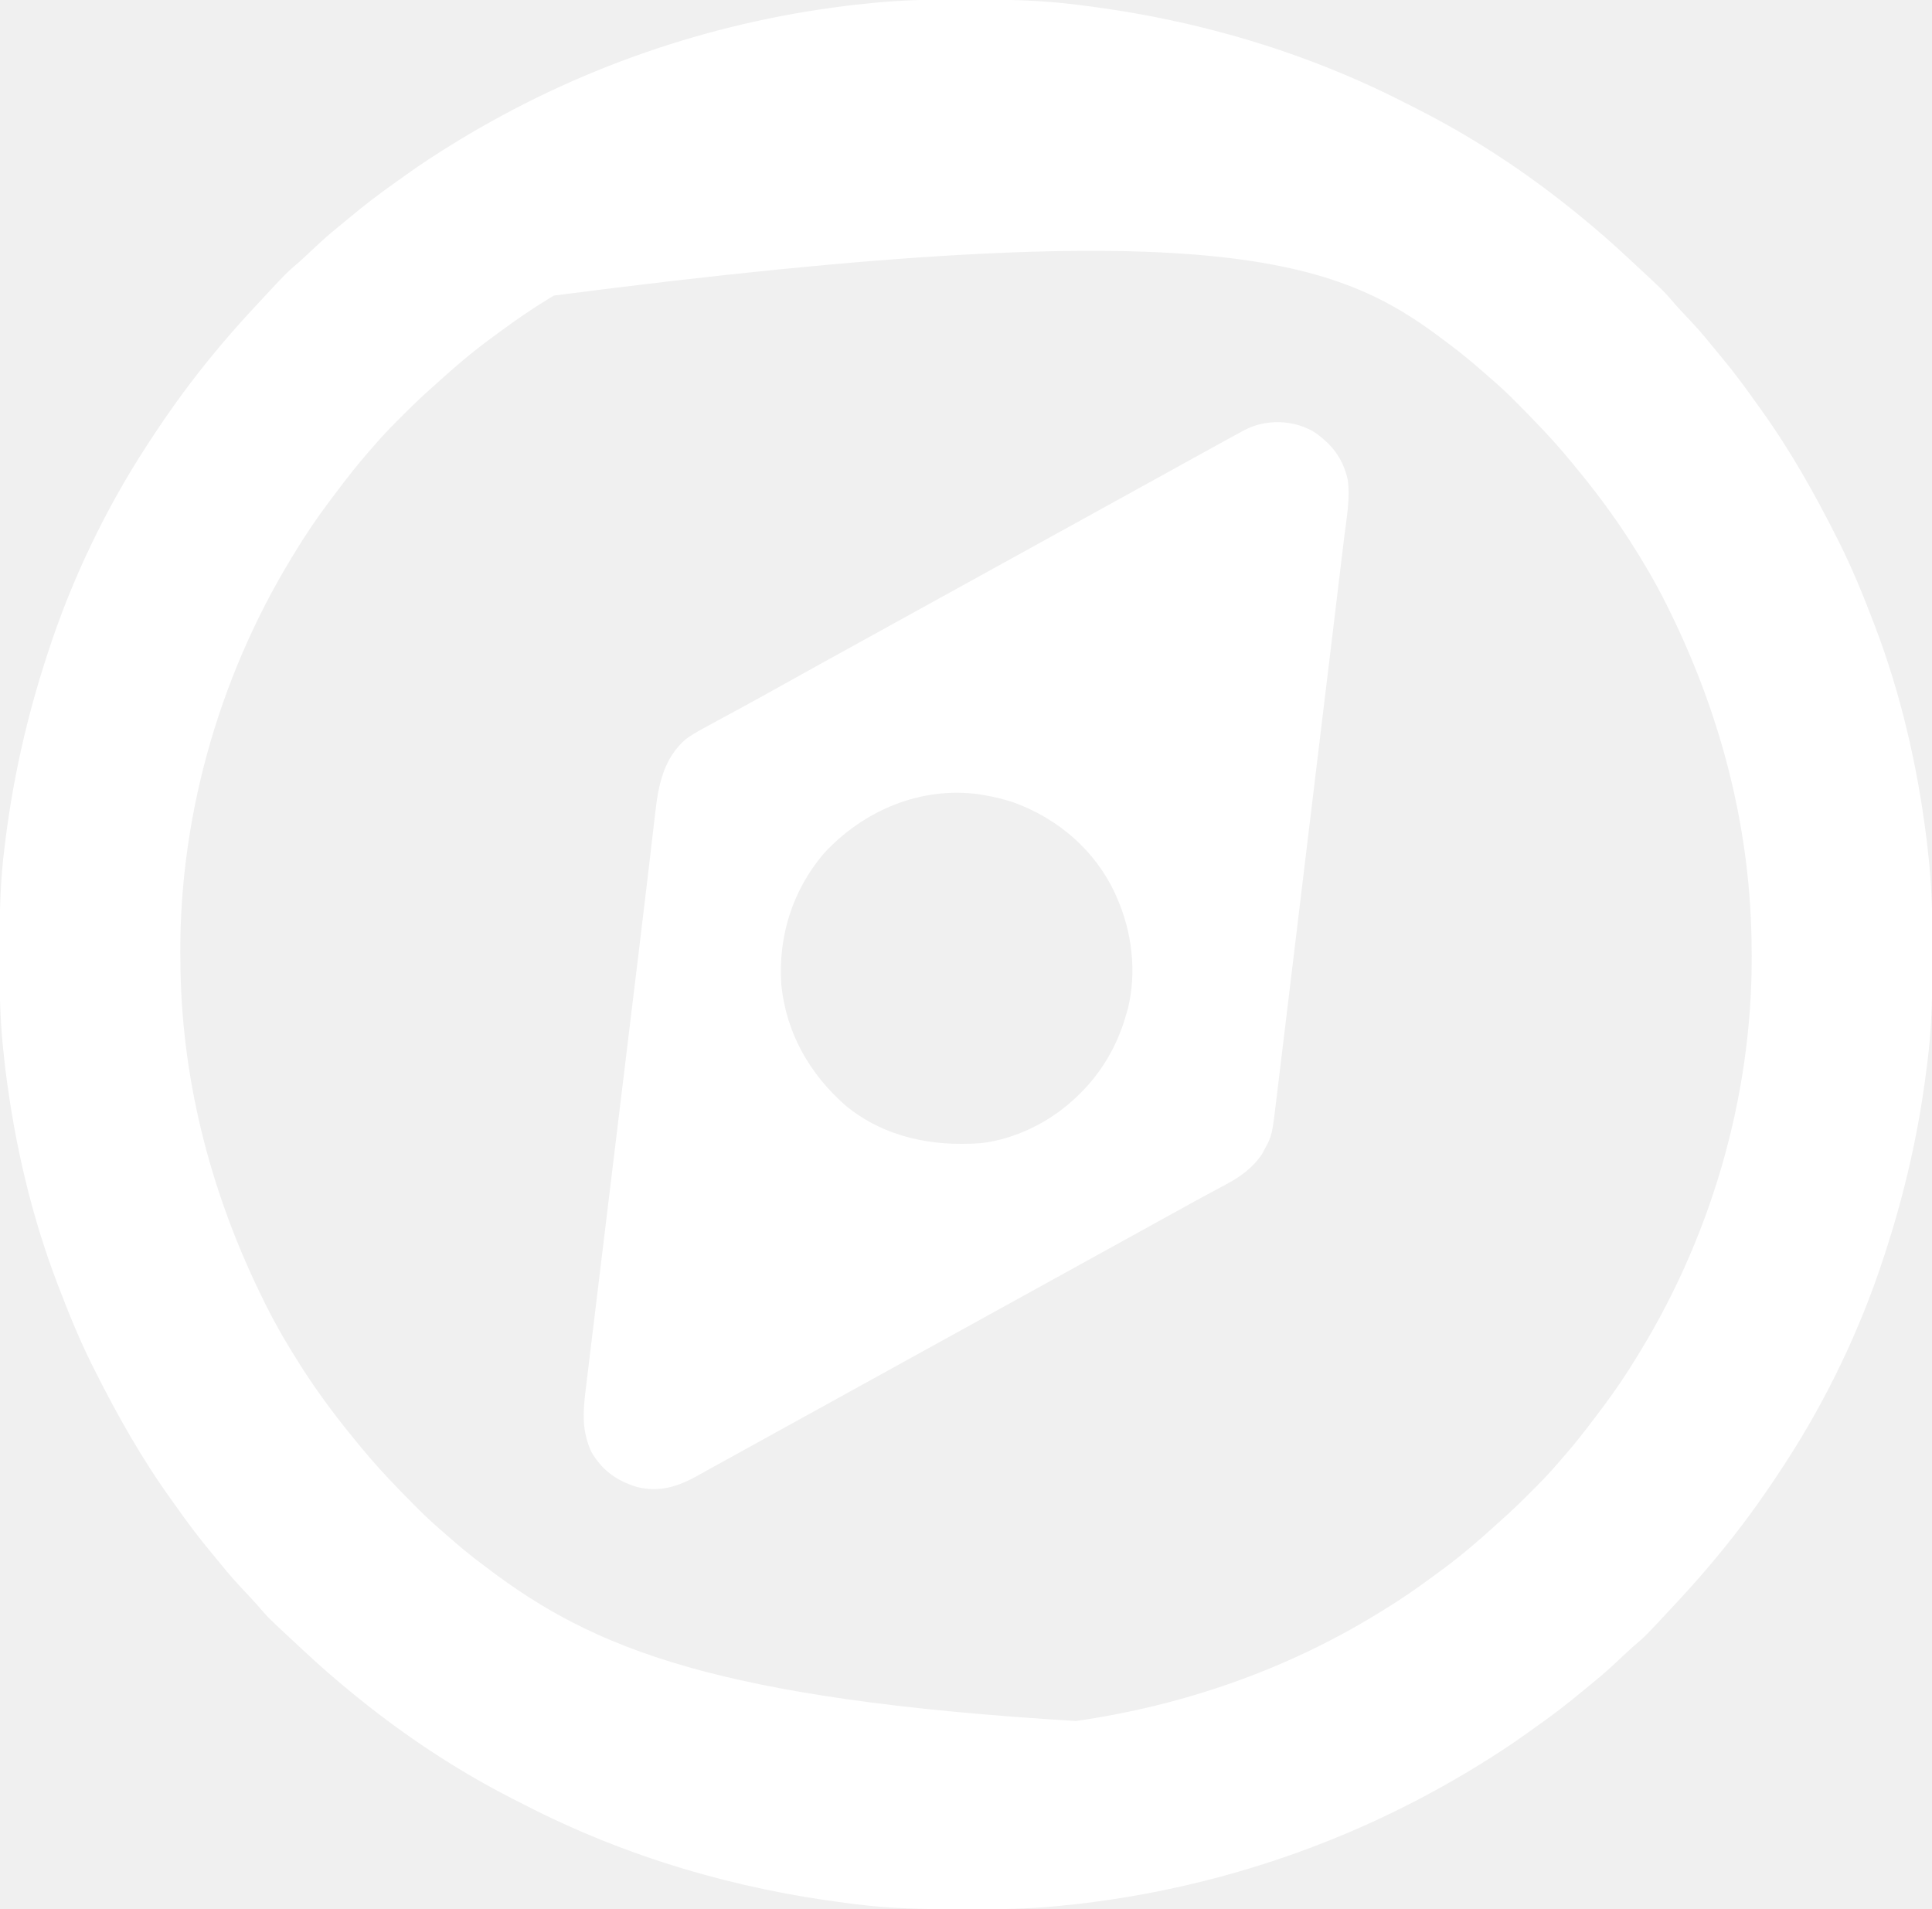
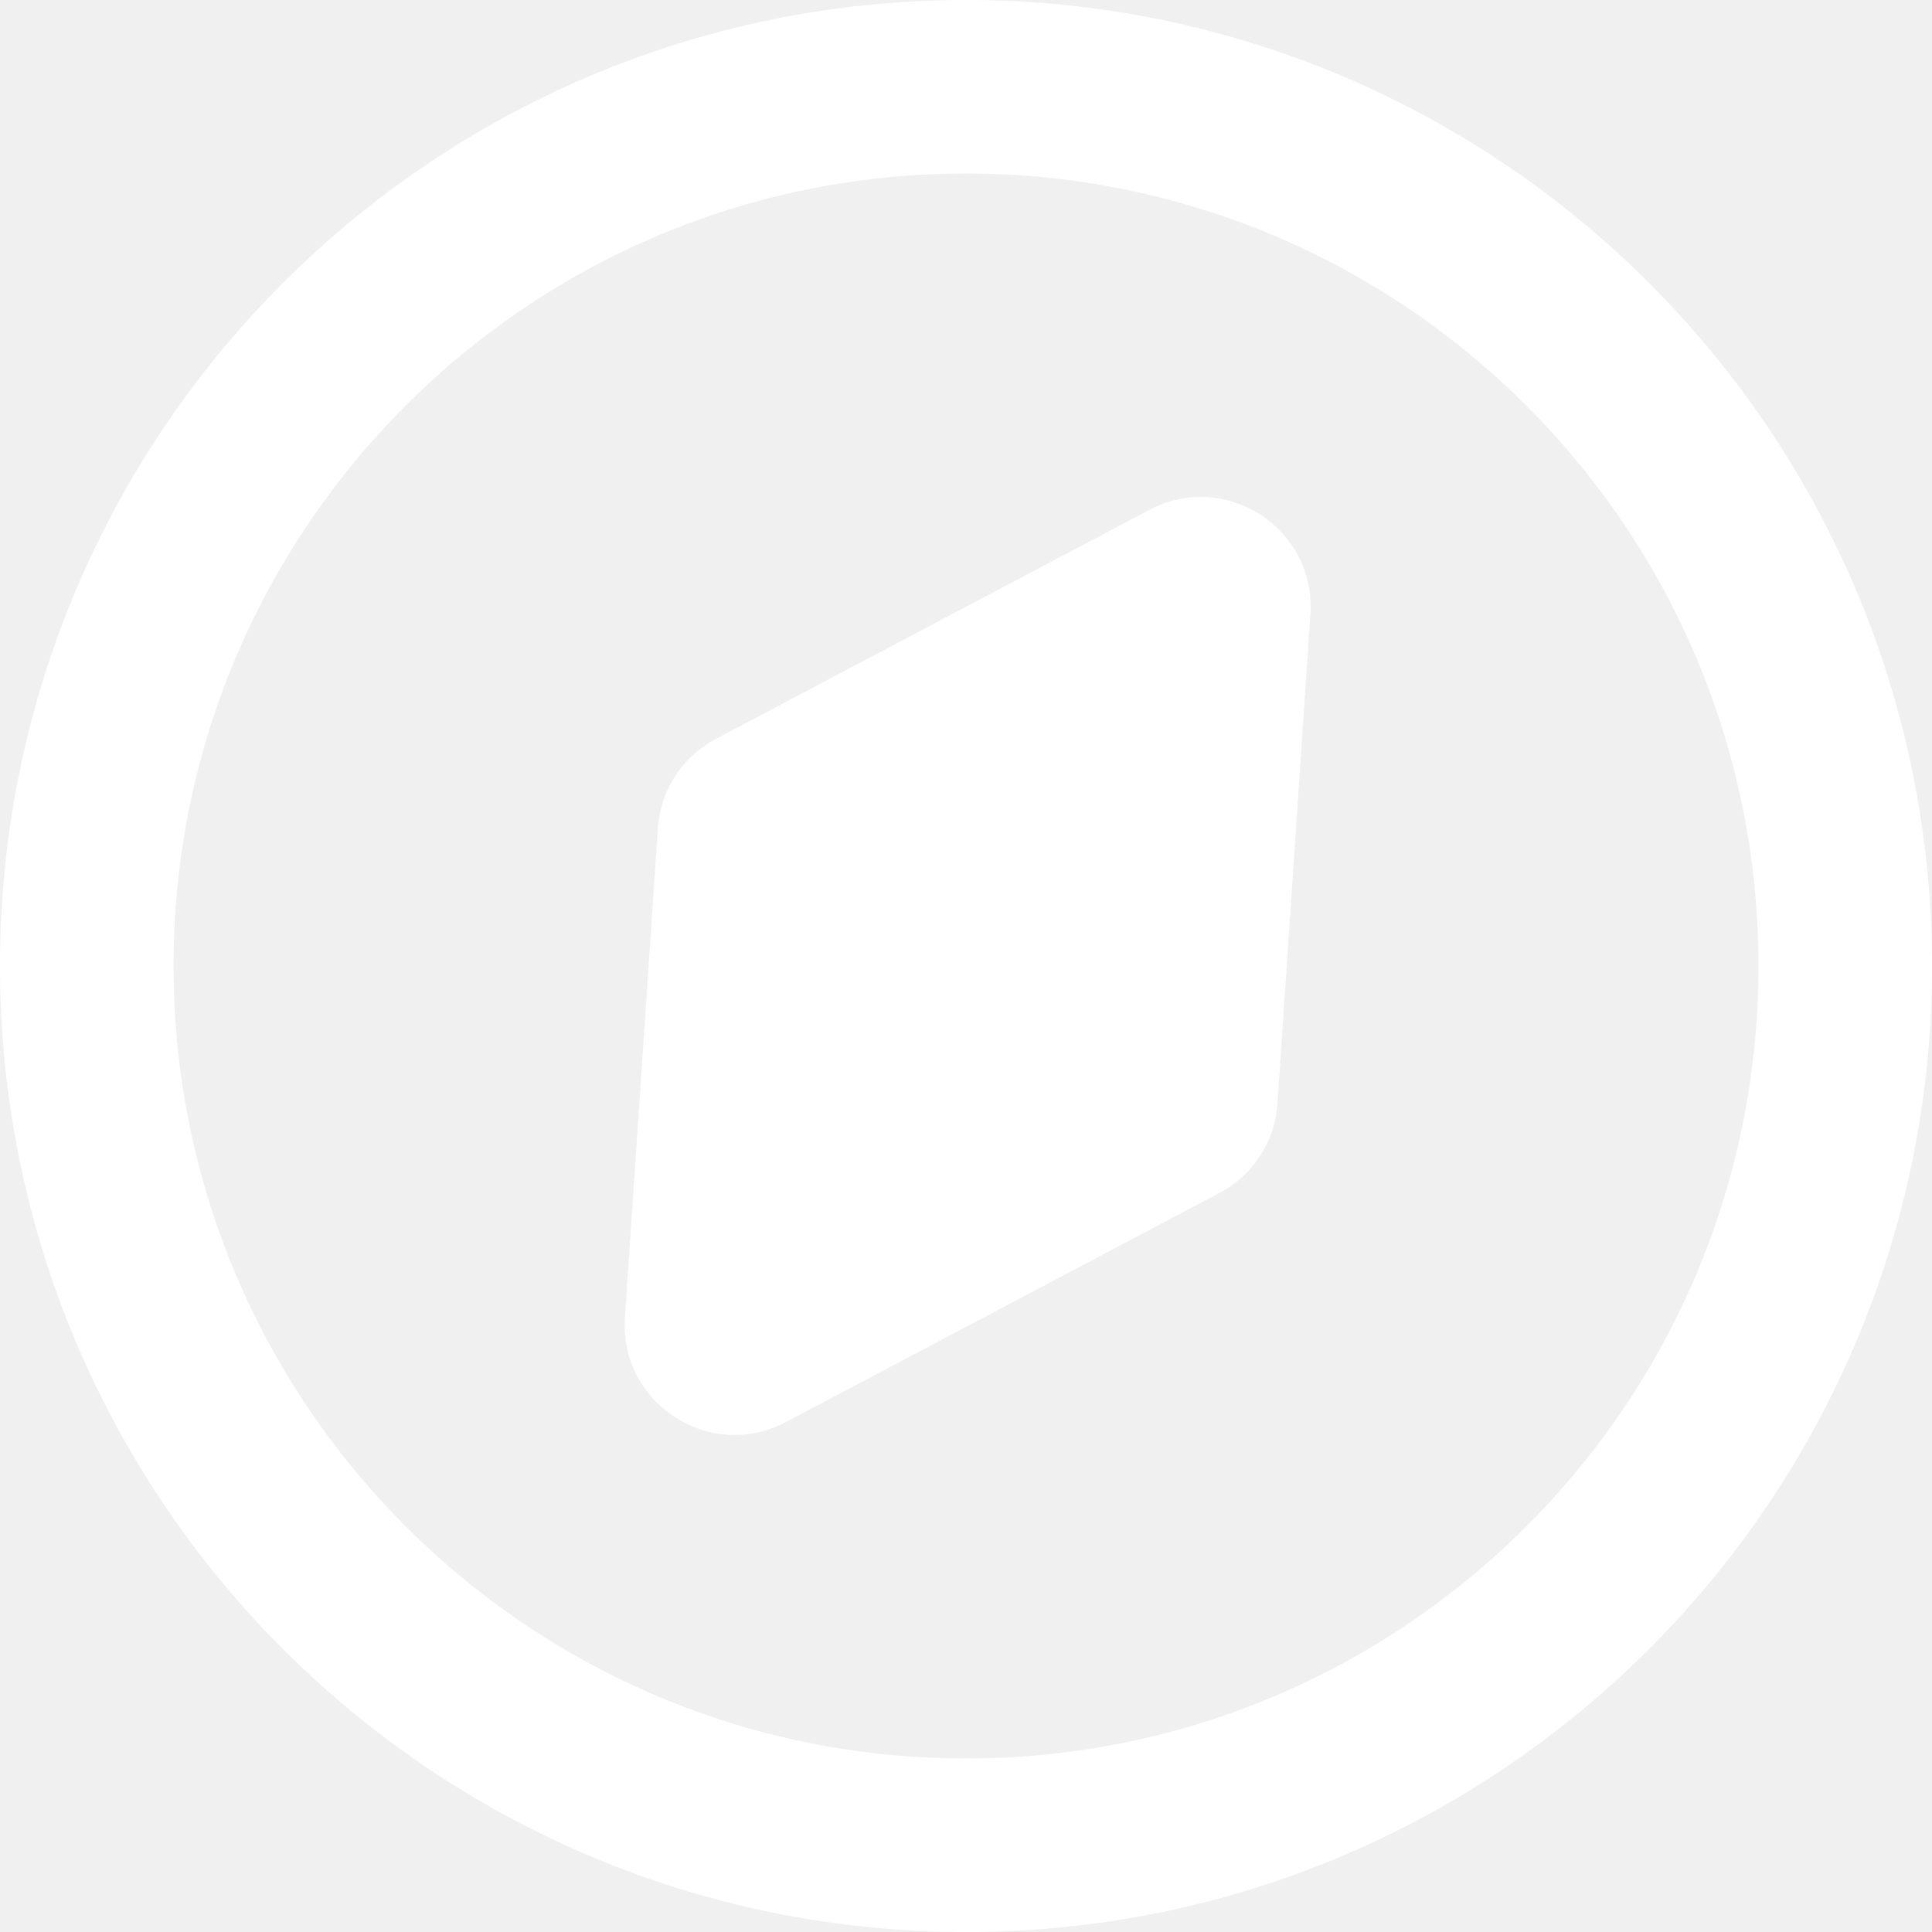
- <svg xmlns="http://www.w3.org/2000/svg" version="1.1" width="1242" height="1227">
-   <path d="M0 0 C2.325 0.006 4.65 0.008 6.975 0.011 C29.412 0.048 51.632 0.453 73.915 3.318 C75.359 3.497 76.804 3.676 78.248 3.854 C150.973 12.947 221.504 33.605 286.752 67.208 C289.204 68.467 291.665 69.708 294.126 70.951 C329.188 88.804 362.283 110.636 392.915 135.318 C394.309 136.438 394.309 136.438 395.731 137.58 C407.232 146.904 418.38 156.591 429.189 166.706 C431.049 168.443 432.915 170.174 434.782 171.904 C451.45 187.368 451.45 187.368 458.743 195.865 C461.091 198.517 463.509 201.093 465.94 203.669 C471.348 209.403 476.606 215.172 481.524 221.338 C483.364 223.631 485.226 225.892 487.118 228.142 C494.97 237.505 502.31 247.118 509.349 257.104 C510.878 259.266 512.423 261.417 513.974 263.564 C532.732 289.656 548.513 317.627 562.915 346.318 C563.406 347.291 563.897 348.263 564.403 349.265 C572.577 365.552 579.4 382.317 585.915 399.318 C586.325 400.383 586.735 401.447 587.157 402.544 C603.739 445.96 614.323 491.692 620.165 537.756 C620.316 538.936 620.467 540.117 620.623 541.333 C621.102 545.324 621.525 549.318 621.915 553.318 C622.046 554.64 622.046 554.64 622.179 555.988 C623.937 574.329 624.279 592.594 624.233 610.999 C624.227 613.291 624.225 615.582 624.222 617.874 C624.185 639.823 623.774 661.522 620.915 683.318 C620.735 684.753 620.557 686.189 620.379 687.624 C615.356 727.752 606.469 766.869 593.915 805.318 C593.562 806.408 593.209 807.498 592.846 808.621 C577.818 854.697 556.308 899.68 529.915 940.318 C529.349 941.19 528.783 942.062 528.201 942.961 C516.881 960.327 504.922 977.175 491.915 993.318 C490.795 994.712 490.795 994.712 489.653 996.134 C480.329 1007.635 470.642 1018.783 460.527 1029.592 C458.79 1031.452 457.059 1033.318 455.329 1035.185 C439.865 1051.854 439.865 1051.854 431.368 1059.146 C428.716 1061.494 426.14 1063.912 423.564 1066.343 C417.83 1071.751 412.061 1077.009 405.895 1081.927 C403.602 1083.767 401.341 1085.629 399.091 1087.521 C389.728 1095.373 380.115 1102.713 370.129 1109.752 C367.967 1111.281 365.816 1112.827 363.669 1114.377 C353.35 1121.794 342.757 1128.691 331.915 1135.318 C330.661 1136.085 330.661 1136.085 329.382 1136.868 C253.906 1182.788 169.631 1212.435 79.915 1223.568 C78.69 1223.719 77.466 1223.87 76.204 1224.026 C72.111 1224.501 68.016 1224.923 63.915 1225.318 C62.588 1225.449 62.588 1225.449 61.234 1225.582 C42.762 1227.352 24.367 1227.682 5.83 1227.636 C3.505 1227.63 1.18 1227.628 -1.145 1227.625 C-23.582 1227.588 -45.802 1227.183 -68.085 1224.318 C-69.529 1224.139 -70.974 1223.96 -72.418 1223.782 C-145.143 1214.689 -215.674 1194.031 -280.922 1160.428 C-283.374 1159.17 -285.836 1157.928 -288.296 1156.685 C-323.359 1138.832 -356.453 1117 -387.085 1092.318 C-388.479 1091.199 -388.479 1091.199 -389.901 1090.056 C-401.402 1080.732 -412.55 1071.045 -423.359 1060.93 C-425.219 1059.193 -427.085 1057.462 -428.952 1055.732 C-445.621 1040.268 -445.621 1040.268 -452.913 1031.771 C-455.261 1029.119 -457.679 1026.543 -460.11 1023.967 C-465.518 1018.233 -470.776 1012.464 -475.694 1006.299 C-477.534 1004.005 -479.396 1001.744 -481.288 999.494 C-489.14 990.132 -496.48 980.519 -503.519 970.532 C-505.048 968.37 -506.594 966.22 -508.144 964.072 C-526.902 937.98 -542.683 910.009 -557.085 881.318 C-557.576 880.345 -558.067 879.373 -558.573 878.371 C-566.747 862.084 -573.57 845.319 -580.085 828.318 C-580.495 827.254 -580.905 826.189 -581.327 825.092 C-597.909 781.676 -608.493 735.944 -614.335 689.881 C-614.486 688.7 -614.637 687.519 -614.793 686.303 C-615.272 682.312 -615.695 678.318 -616.085 674.318 C-616.216 672.997 -616.216 672.997 -616.349 671.648 C-618.107 653.308 -618.449 635.043 -618.403 616.637 C-618.397 614.345 -618.395 612.054 -618.392 609.762 C-618.356 587.813 -617.944 566.114 -615.085 544.318 C-614.906 542.883 -614.727 541.447 -614.549 540.012 C-609.526 499.885 -600.64 460.767 -588.085 422.318 C-587.732 421.228 -587.379 420.138 -587.016 419.015 C-571.988 372.939 -550.478 327.956 -524.085 287.318 C-523.519 286.446 -522.954 285.574 -522.371 284.675 C-511.051 267.31 -499.092 250.461 -486.085 234.318 C-485.339 233.389 -484.592 232.459 -483.823 231.502 C-474.499 220.001 -464.812 208.853 -454.697 198.044 C-452.96 196.184 -451.229 194.318 -449.499 192.451 C-434.035 175.782 -434.035 175.782 -425.538 168.49 C-422.886 166.142 -420.31 163.724 -417.734 161.293 C-412 155.885 -406.231 150.627 -400.066 145.709 C-397.772 143.869 -395.511 142.007 -393.261 140.115 C-383.899 132.263 -374.286 124.923 -364.299 117.884 C-362.137 116.355 -359.987 114.81 -357.839 113.259 C-347.521 105.842 -336.927 98.945 -326.085 92.318 C-325.249 91.807 -324.413 91.295 -323.552 90.768 C-248.076 44.848 -163.801 15.201 -74.085 4.068 C-72.248 3.841 -72.248 3.841 -70.374 3.61 C-66.281 3.135 -62.186 2.713 -58.085 2.318 C-56.758 2.187 -56.758 2.187 -55.404 2.054 C-36.933 0.284 -18.537 -0.046 0 0 Z M-262.085 190.318 C-262.932 190.833 -263.779 191.348 -264.651 191.879 C-275.783 198.662 -286.459 205.957 -296.928 213.72 C-299.038 215.283 -301.157 216.835 -303.276 218.384 C-314.948 226.969 -325.866 236.3 -336.579 246.048 C-338.16 247.48 -339.747 248.905 -341.343 250.319 C-347.377 255.676 -353.162 261.24 -358.854 266.957 C-360.278 268.386 -361.708 269.81 -363.138 271.234 C-368.331 276.434 -373.323 281.722 -378.085 287.318 C-379.034 288.401 -379.985 289.483 -380.937 290.564 C-388.118 298.797 -394.847 307.314 -401.392 316.059 C-403.119 318.364 -404.858 320.659 -406.597 322.955 C-414.702 333.726 -422.111 344.785 -429.085 356.318 C-429.621 357.195 -430.156 358.071 -430.708 358.974 C-478.356 437.257 -504.07 529.543 -502.085 621.318 C-502.073 622.124 -502.06 622.93 -502.047 623.76 C-500.715 698.56 -481.367 770.567 -448.085 837.318 C-447.395 838.705 -447.395 838.705 -446.691 840.119 C-439.898 853.663 -432.278 866.577 -424.085 879.318 C-423.692 879.93 -423.299 880.542 -422.894 881.173 C-412.024 897.989 -399.889 913.937 -387.085 929.318 C-386.255 930.324 -385.425 931.329 -384.569 932.365 C-374.247 944.787 -363.104 956.38 -351.71 967.818 C-350.878 968.655 -350.046 969.491 -349.189 970.353 C-344.314 975.215 -339.314 979.842 -334.085 984.318 C-332.882 985.375 -331.68 986.434 -330.48 987.494 C-323.16 993.919 -315.743 1000.118 -307.931 1005.94 C-306.615 1006.922 -305.303 1007.909 -303.993 1008.899 C-236.51 1059.89 -157.687 1092.625 73.634 1106.572 C142.299 1096.718 208.769 1073.717 267.915 1037.318 C268.762 1036.803 269.609 1036.288 270.481 1035.757 C281.613 1028.974 292.289 1021.679 302.758 1013.916 C304.868 1012.353 306.986 1010.802 309.106 1009.252 C320.778 1000.667 331.696 991.336 342.409 981.589 C343.99 980.156 345.577 978.732 347.173 977.317 C353.206 971.96 358.992 966.397 364.684 960.679 C366.108 959.25 367.538 957.826 368.968 956.402 C374.16 951.202 379.153 945.914 383.915 940.318 C384.864 939.235 385.815 938.153 386.766 937.072 C393.947 928.839 400.677 920.322 407.222 911.577 C408.949 909.273 410.688 906.977 412.427 904.681 C420.532 893.91 427.941 882.851 434.915 871.318 C435.451 870.441 435.986 869.565 436.538 868.662 C484.186 790.379 509.9 698.093 507.915 606.318 C507.896 605.109 507.896 605.109 507.877 603.876 C506.545 529.076 487.197 457.069 453.915 390.318 C453.455 389.394 452.995 388.469 452.52 387.517 C445.728 373.974 438.107 361.059 429.915 348.318 C429.522 347.706 429.129 347.094 428.724 346.464 C417.854 329.647 405.718 313.699 392.915 298.318 C392.085 297.313 391.255 296.307 390.399 295.271 C380.077 282.849 368.934 271.256 357.54 259.818 C356.708 258.981 355.876 258.145 355.019 257.283 C350.144 252.421 345.144 247.794 339.915 243.318 C338.712 242.261 337.51 241.203 336.309 240.142 C328.99 233.717 321.573 227.518 313.761 221.696 C312.445 220.714 311.133 219.727 309.823 218.737 C242.339 167.746 163.517 135.011 -262.085 190.318 Z " fill="#FFFFFF" transform="translate(618.0851,-0.318058)" />
-   <path d="M0 0 C11.284 7.767 18.411 16.962 21.445 30.484 C23.171 42.642 20.661 55.611 19.186 67.712 C18.993 69.319 18.8 70.927 18.608 72.534 C18.084 76.909 17.555 81.283 17.025 85.657 C16.452 90.391 15.884 95.126 15.315 99.86 C14.202 109.117 13.085 118.374 11.966 127.631 C11.056 135.158 10.147 142.684 9.24 150.211 C8.978 152.384 8.716 154.557 8.454 156.73 C8.323 157.812 8.193 158.894 8.058 160.008 C5.595 180.434 3.127 200.859 0.657 221.284 C-1.6 239.952 -3.85 258.62 -6.097 277.289 C-8.408 296.484 -10.723 315.679 -13.044 334.873 C-14.345 345.639 -15.644 356.405 -16.939 367.171 C-18.041 376.334 -19.147 385.497 -20.259 394.658 C-20.825 399.328 -21.39 403.998 -21.949 408.668 C-22.462 412.952 -22.98 417.234 -23.504 421.516 C-23.691 423.057 -23.876 424.599 -24.059 426.141 C-27.149 452.178 -27.149 452.178 -31.992 460.984 C-32.752 462.431 -32.752 462.431 -33.527 463.906 C-39.759 473.324 -48.408 479.228 -58.242 484.359 C-59.424 484.994 -60.605 485.63 -61.786 486.268 C-64.251 487.598 -66.721 488.92 -69.195 490.236 C-74.665 493.153 -80.08 496.167 -85.502 499.173 C-88.535 500.853 -91.572 502.526 -94.609 504.199 C-95.83 504.872 -97.051 505.545 -98.272 506.218 C-98.877 506.551 -99.481 506.884 -100.103 507.227 C-104.942 509.895 -109.781 512.566 -114.619 515.235 C-117.639 516.902 -120.66 518.568 -123.68 520.234 C-124.888 520.901 -126.096 521.568 -127.305 522.234 C-187.117 555.234 -246.93 588.234 -339.367 639.234 C-340.576 639.901 -341.785 640.568 -342.994 641.235 C-346.004 642.896 -349.014 644.557 -352.024 646.217 C-358.886 650.002 -365.745 653.791 -372.603 657.584 C-378.027 660.583 -383.457 663.57 -388.889 666.556 C-391.498 667.996 -394.098 669.449 -396.695 670.91 C-409.314 677.949 -421.142 681.599 -435.555 678.047 C-448.75 673.978 -457.993 667.249 -464.93 655.234 C-470.808 641.987 -470.26 630.417 -468.51 616.274 C-468.357 615 -468.204 613.725 -468.046 612.412 C-467.624 608.896 -467.195 605.381 -466.764 601.866 C-466.3 598.062 -465.842 594.257 -465.384 590.453 C-464.587 583.852 -463.786 577.251 -462.982 570.651 C-461.81 561.027 -460.645 551.402 -459.481 541.777 C-457.579 526.05 -455.672 510.325 -453.761 494.599 C-451.929 479.514 -450.098 464.429 -448.271 449.344 C-448.16 448.424 -448.048 447.504 -447.934 446.556 C-447.262 441.01 -446.59 435.463 -445.918 429.917 C-444.921 421.676 -443.923 413.436 -442.924 405.195 C-442.816 404.3 -442.708 403.405 -442.596 402.483 C-441.131 390.387 -439.664 378.291 -438.196 366.194 C-437.896 363.727 -437.597 361.26 -437.298 358.794 C-437.1 357.163 -436.902 355.533 -436.704 353.902 C-436.607 353.1 -436.509 352.297 -436.409 351.47 C-435.829 346.692 -435.248 341.913 -434.667 337.134 C-432.667 320.692 -430.689 304.248 -428.759 287.797 C-428.148 282.588 -427.532 277.379 -426.916 272.17 C-426.334 267.233 -425.758 262.294 -425.187 257.355 C-424.834 254.31 -424.474 251.267 -424.113 248.224 C-423.948 246.827 -423.786 245.429 -423.627 244.031 C-421.615 226.348 -418.073 209.327 -403.93 197.234 C-398.555 193.422 -392.72 190.357 -386.93 187.234 C-384.995 186.179 -383.06 185.123 -381.125 184.066 C-377.011 181.827 -372.891 179.601 -368.766 177.383 C-363.863 174.744 -358.981 172.07 -354.117 169.359 C-353.061 168.771 -353.061 168.771 -351.984 168.17 C-350.476 167.329 -348.968 166.488 -347.461 165.646 C-329.2 155.459 -310.9 145.344 -292.587 135.25 C-287.137 132.246 -281.689 129.24 -276.24 126.233 C-273.22 124.567 -270.2 122.901 -267.18 121.234 C-265.971 120.568 -264.763 119.901 -263.555 119.234 C-111.305 35.234 -111.305 35.234 -109.492 34.234 C-108.283 33.567 -107.074 32.9 -105.866 32.233 C-102.854 30.572 -99.843 28.911 -96.831 27.25 C-90.637 23.834 -84.446 20.414 -78.258 16.988 C-71.156 13.057 -64.047 9.139 -56.93 5.234 C-56.005 4.727 -55.081 4.219 -54.128 3.696 C-51.775 2.408 -49.416 1.131 -47.055 -0.141 C-46.414 -0.492 -45.773 -0.843 -45.112 -1.205 C-31.273 -8.581 -13.413 -8.083 0 0 Z M-315.406 270.926 C-335.439 294.572 -344.728 324.032 -342.688 354.898 C-339.609 386.248 -324.465 412.711 -300.93 433.234 C-276.112 453.337 -245.681 459.36 -214.413 457.048 C-192.764 454.631 -170.864 443.876 -154.93 429.234 C-154.44 428.787 -153.951 428.34 -153.446 427.879 C-137.607 413.25 -126.713 394.958 -120.93 374.234 C-120.61 373.159 -120.29 372.084 -119.961 370.977 C-114.03 347.308 -117.123 321.351 -126.93 299.234 C-127.359 298.253 -127.788 297.272 -128.23 296.262 C-141.079 268.791 -164.748 248.441 -193.054 238.131 C-199.552 235.894 -206.155 234.382 -212.93 233.234 C-214.072 233.037 -214.072 233.037 -215.238 232.836 C-253.085 227.542 -289.931 243.241 -315.406 270.926 Z " fill="#FFFFFF" transform="translate(844.9297,277.7656)" />
+ <svg xmlns="http://www.w3.org/2000/svg" width="334" height="334" viewBox="0 0 334 334" fill="none">
+   <circle cx="167" cy="167" r="152" stroke="white" stroke-width="30" />
+   <path d="M198.708 88.138C211.863 81.187 227.541 91.368 226.541 106.213L220.849 190.739C220.847 190.764 220.844 190.79 220.842 190.815C220.832 190.955 220.82 191.094 220.807 191.234C220.8 191.307 220.795 191.381 220.788 191.454C220.775 191.575 220.759 191.695 220.745 191.816C220.379 194.813 219.353 197.513 217.848 199.824C216.36 202.122 214.329 204.146 211.765 205.695C211.643 205.769 211.521 205.842 211.397 205.914C211.333 205.95 211.269 205.984 211.205 206.02C211.082 206.089 210.96 206.158 210.836 206.224C210.814 206.236 210.791 206.249 210.769 206.261L135.866 245.841C122.711 252.792 107.033 242.611 108.033 227.766L113.725 143.241C113.727 143.215 113.729 143.189 113.731 143.164C113.741 143.024 113.754 142.883 113.767 142.744C113.774 142.671 113.779 142.598 113.787 142.525C113.799 142.404 113.815 142.283 113.83 142.162C114.195 139.164 115.221 136.466 116.726 134.155C118.215 131.856 120.244 129.833 122.808 128.284C122.93 128.21 123.053 128.135 123.177 128.064C123.241 128.027 123.306 127.993 123.37 127.957C123.492 127.889 123.614 127.82 123.738 127.754C123.76 127.742 123.784 127.73 123.806 127.718L198.708 88.138ZM166.5 137C149.656 137 136 150.656 136 167.5C136.001 184.345 149.656 198 166.5 198C183.345 198 197 184.345 197 167.5C197 150.656 183.345 137.001 166.5 137Z" fill="white" />
+   <path d="M157.8 188C161.504 188 171.624 186.944 177.384 183.88C181.798 181.532 182.856 174.432 184.86 169.484C185.84 167.064 185.536 164.28 184.74 161.884C183.306 157.569 178.616 155.216 174.616 153.868C172.584 153.183 170.344 154.664 168.348 155.592C163.324 157.928 164.216 166.384 162.472 170.516C160.468 175.265 160.208 178.656 158.48 180.256C157.686 180.992 156.488 180.8 155.944 179.876C152.899 174.705 157.8 169.088 159.392 164.02C161.004 158.89 164.984 154.96 166.068 151.34C167.082 147.953 158.36 155.456 154.212 158.52C152.208 163.184 150.336 167.456 149.936 169.98C149.8 171.448 149.8 173.296 149.8 175.2" stroke="white" stroke-width="33" stroke-linecap="round" />
</svg>
